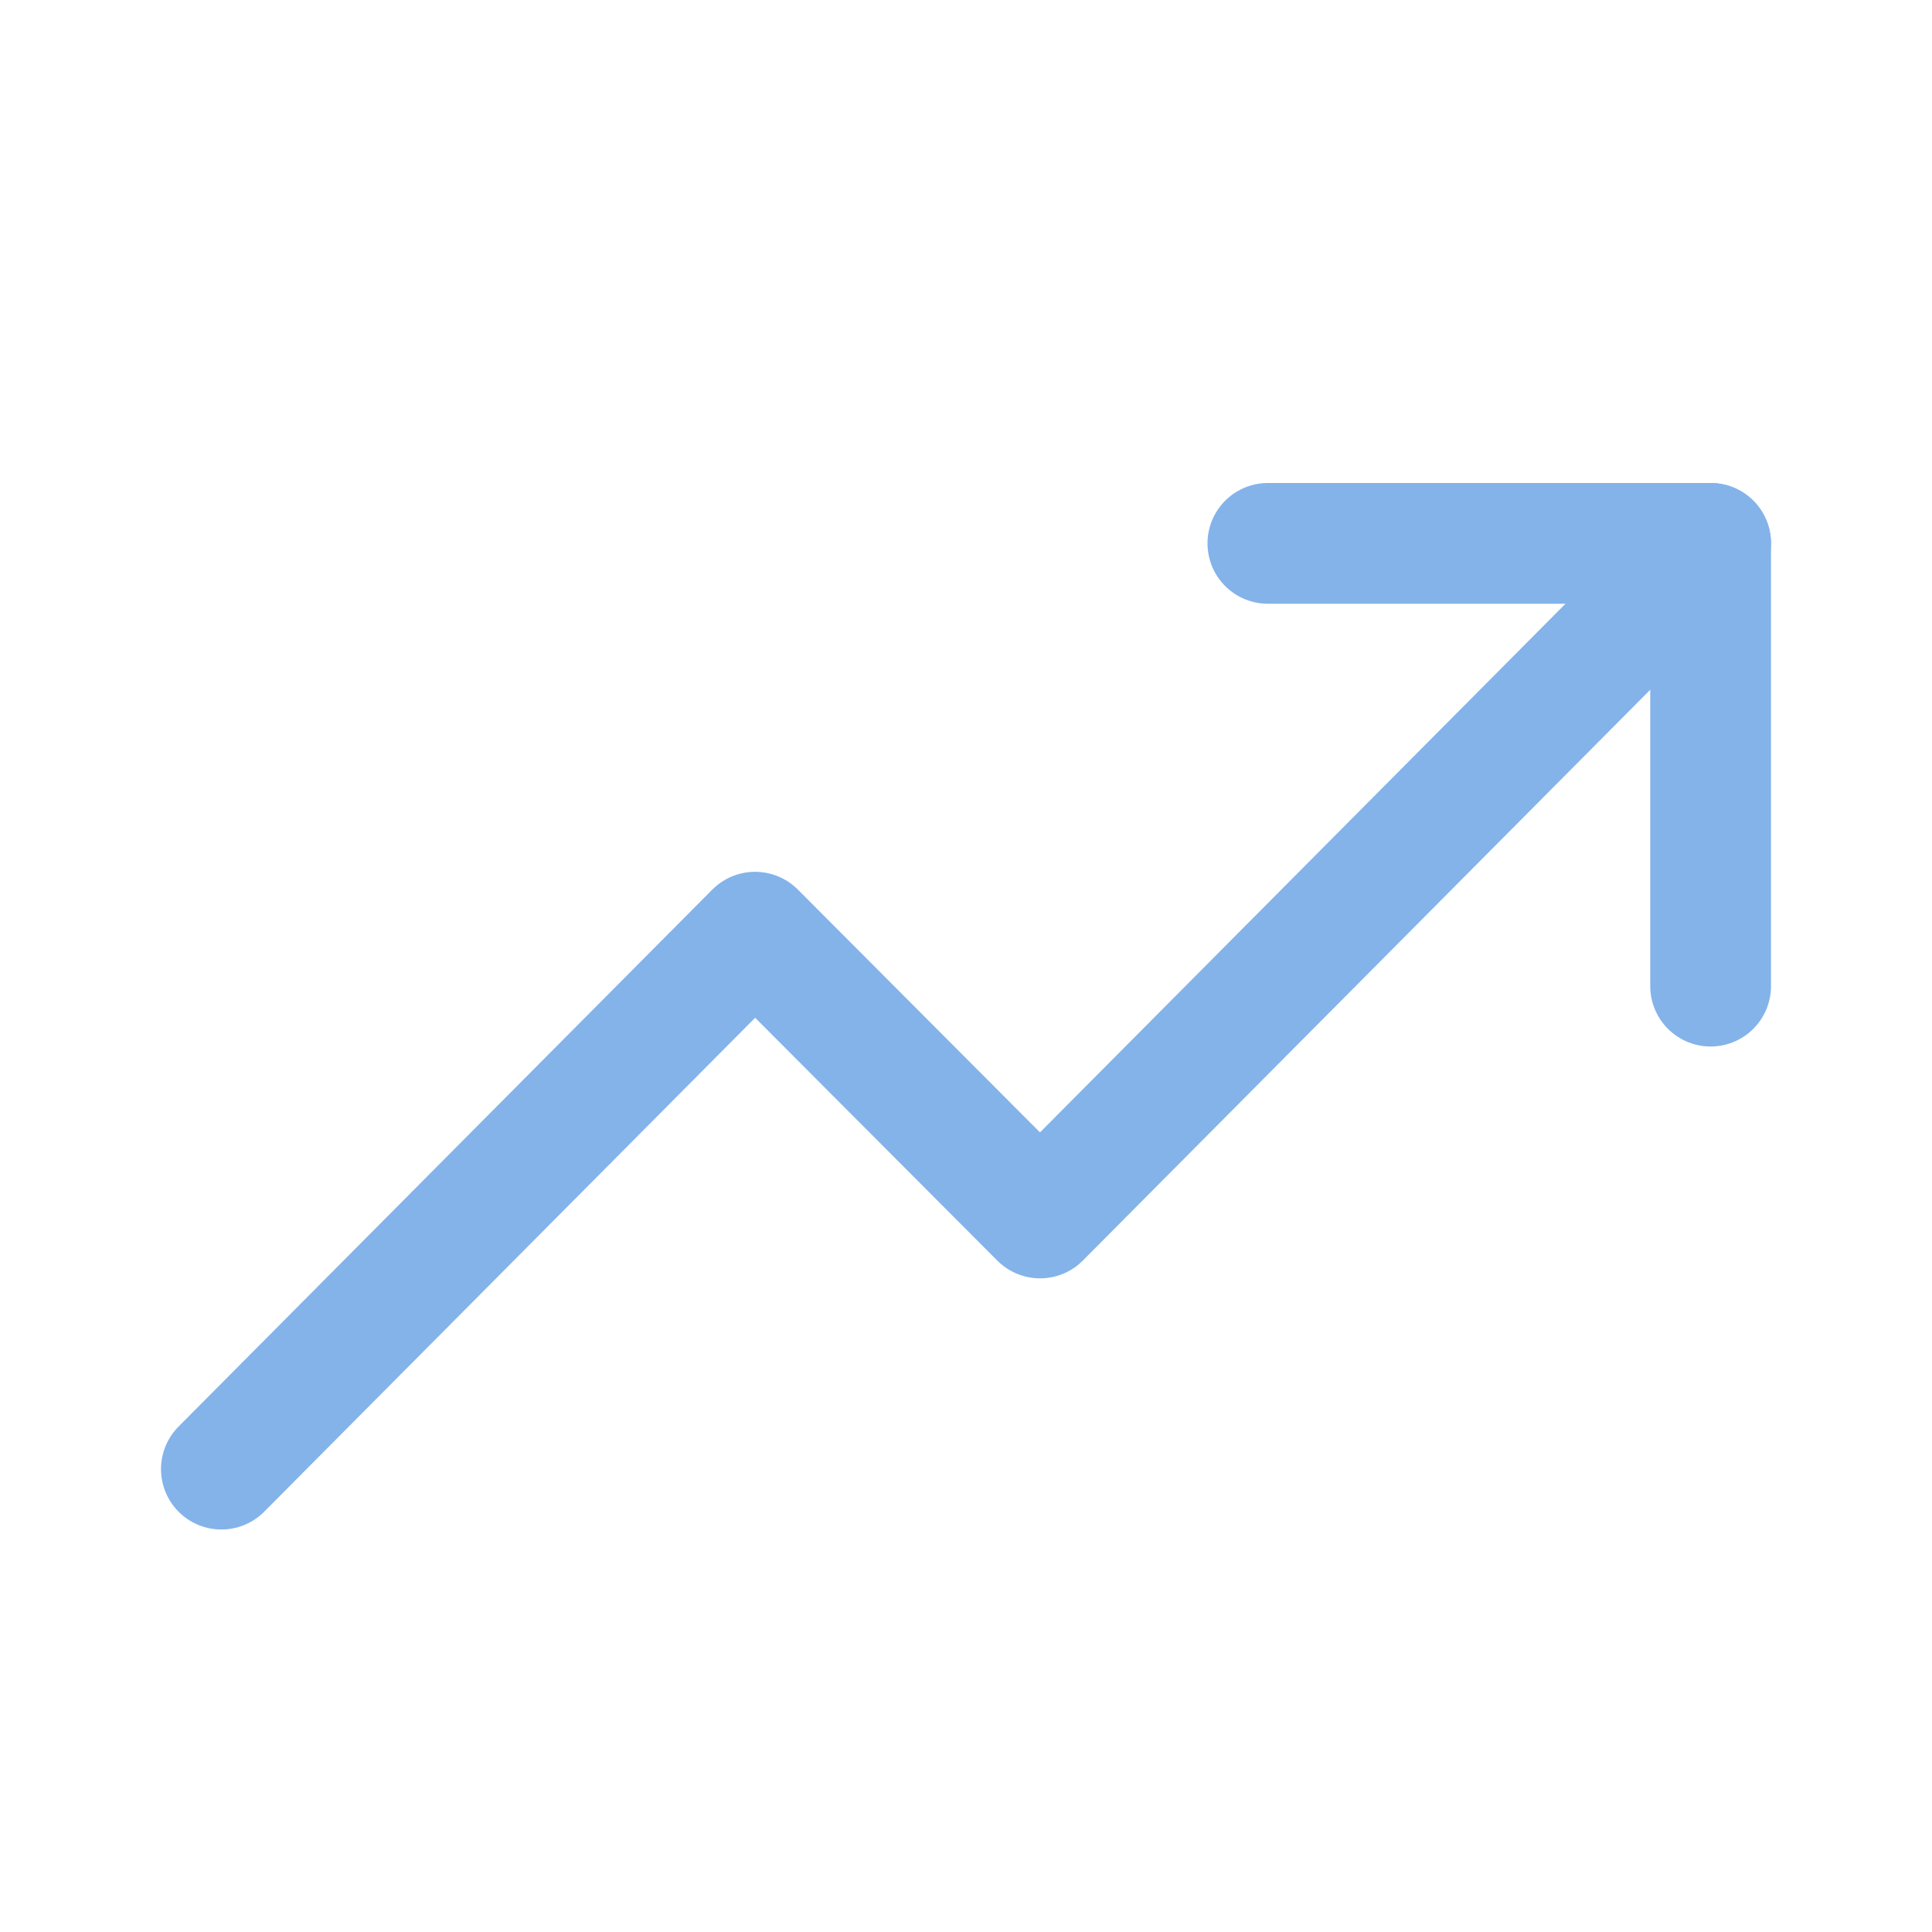
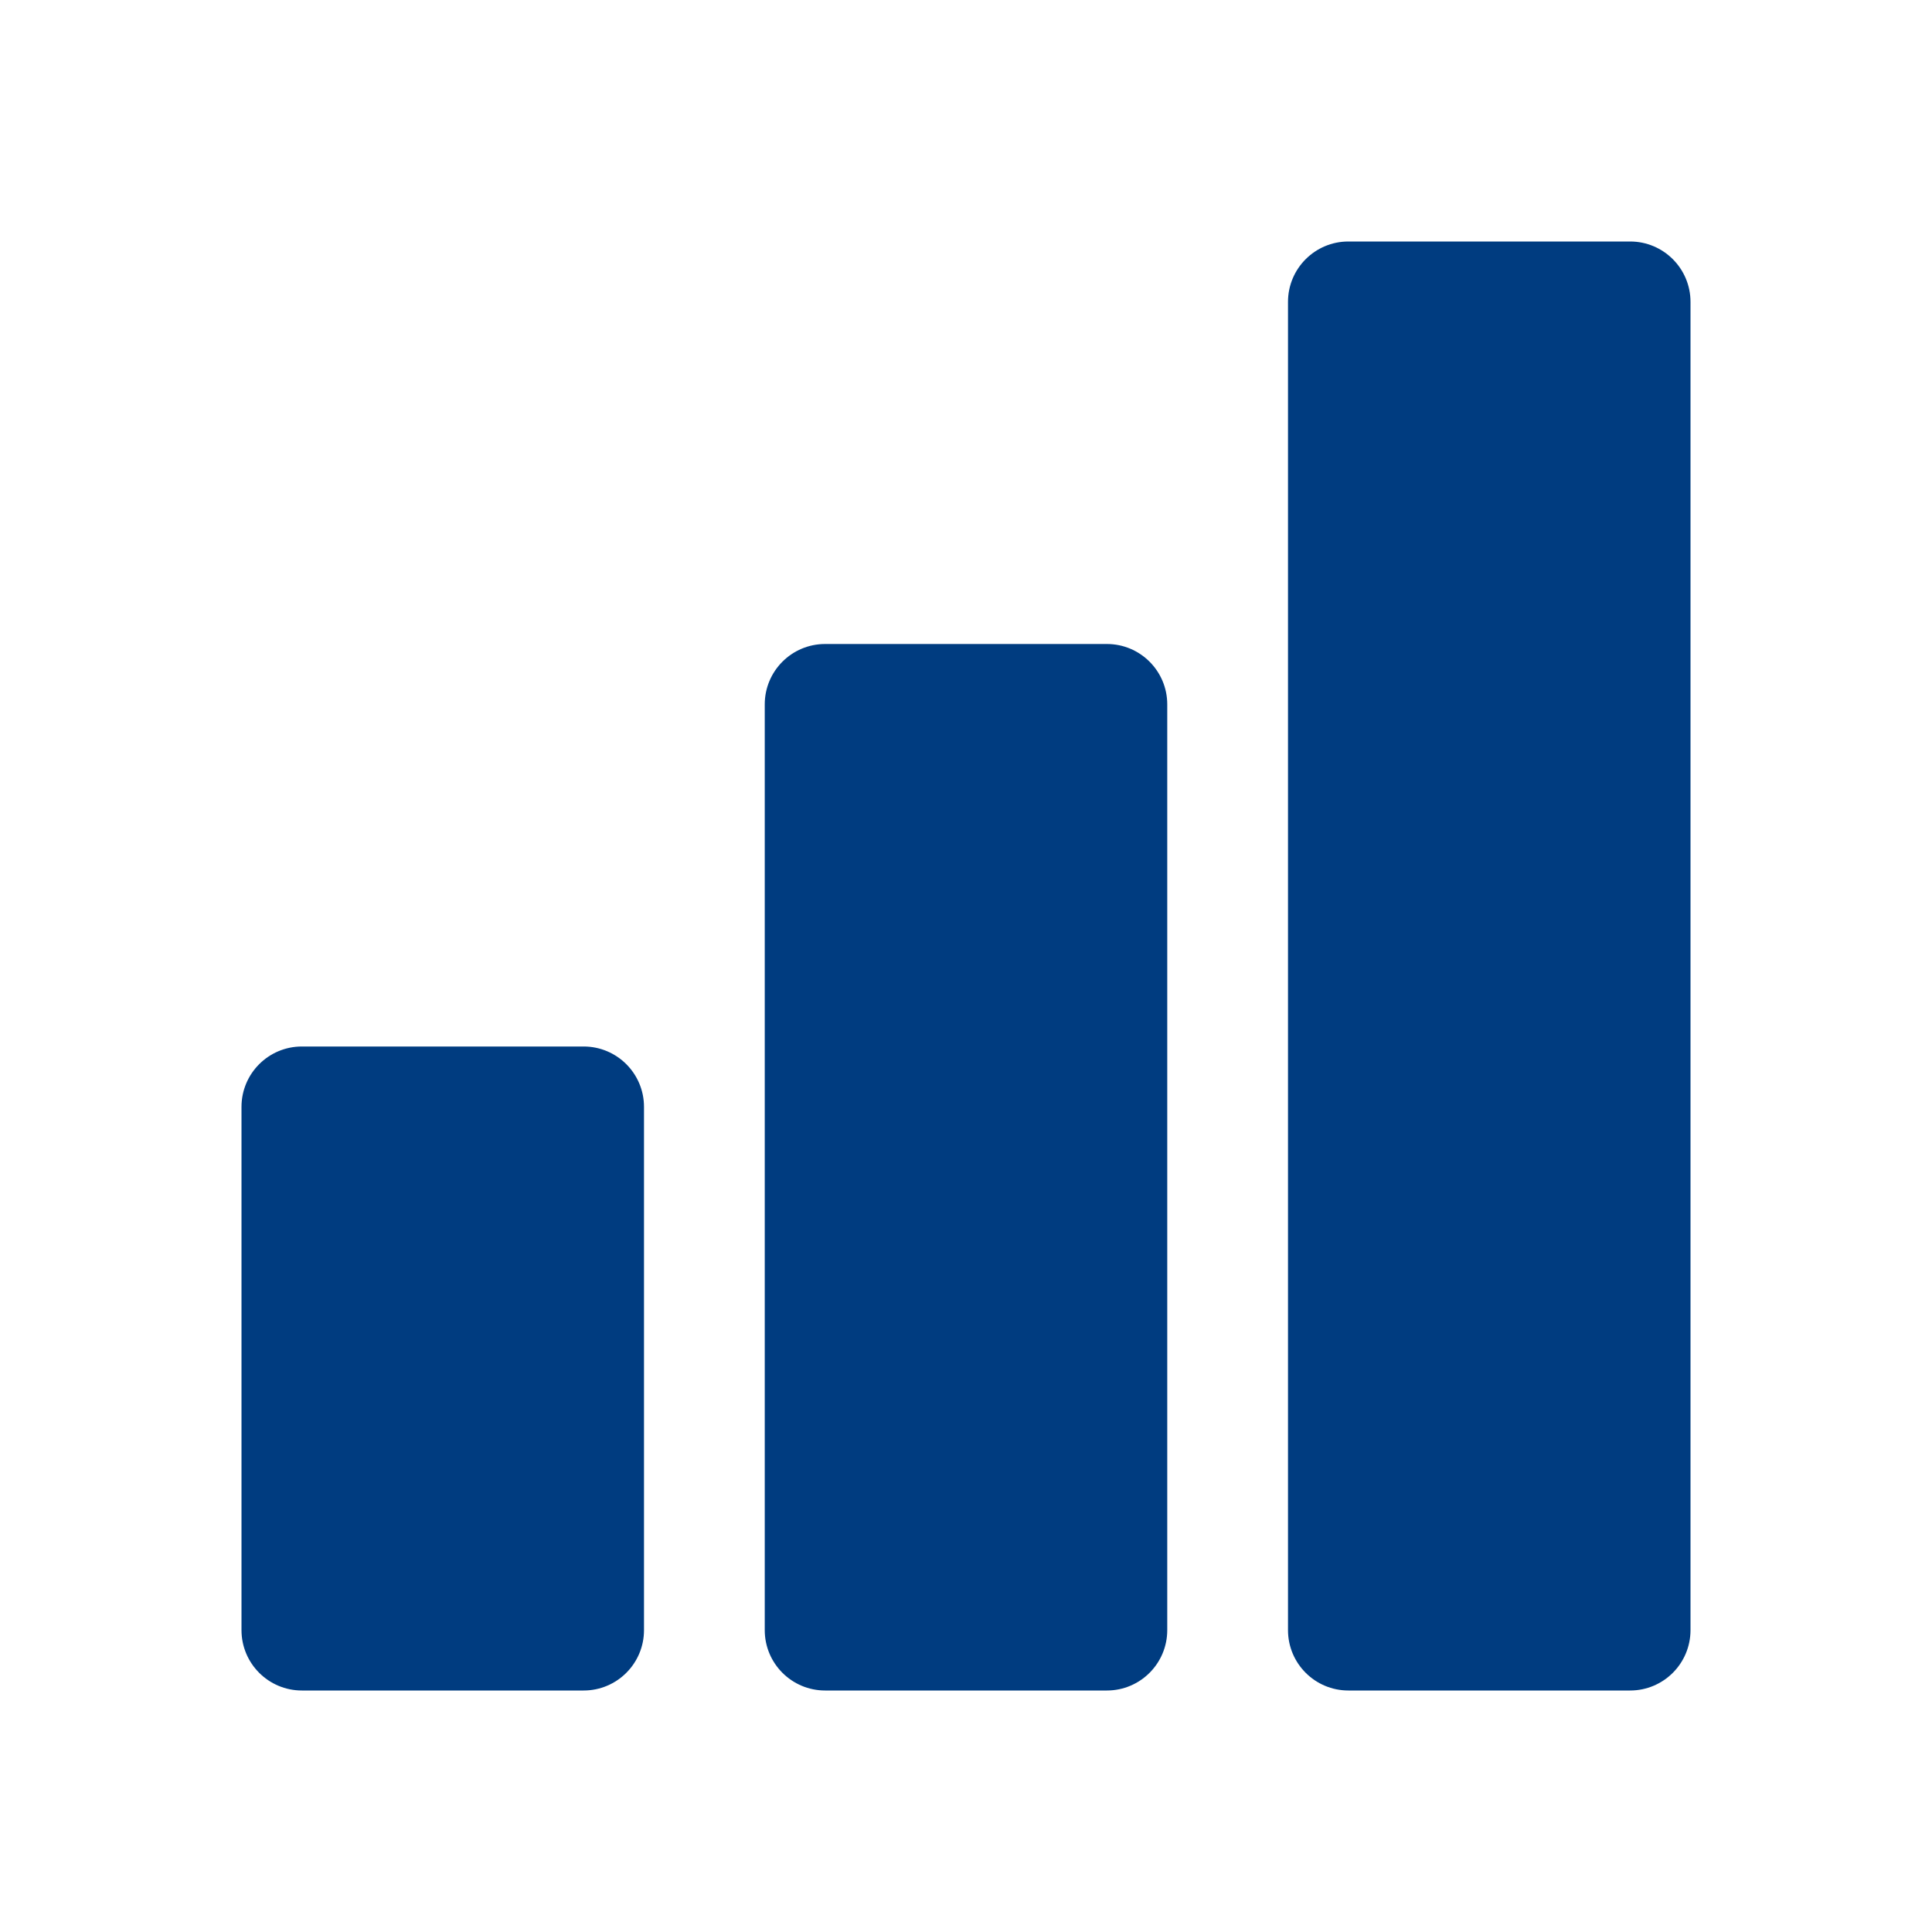
<svg xmlns="http://www.w3.org/2000/svg" width="24" height="24" fill="none" viewBox="0 0 24 24">
-   <g stroke="#83b3e9" stroke-linecap="round" stroke-linejoin="round" stroke-width="1.5">
-     <path d="M15.75 6.75h5.5v5.5" />
-     <path d="m2.75 18.25 6.63-6.67 3.54 3.55 8.33-8.38" />
-   </g>
+   <path fill="#003c80" d="M7.25 13a.75.75 0 0 1 .75.75v6.5a.75.75 0 0 1-.75.75h-3.5a.75.75 0 0 1-.75-.75v-6.5a.75.75 0 0 1 .75-.75zm6.5-5a.75.75 0 0 1 .75.75v11.5a.75.75 0 0 1-.75.75h-3.5a.75.75 0 0 1-.75-.75V8.75a.75.75 0 0 1 .75-.75zm6.5-5a.75.75 0 0 1 .75.75v16.5a.75.75 0 0 1-.75.75h-3.5a.75.75 0 0 1-.75-.75V3.75a.75.75 0 0 1 .75-.75z" />
</svg>
